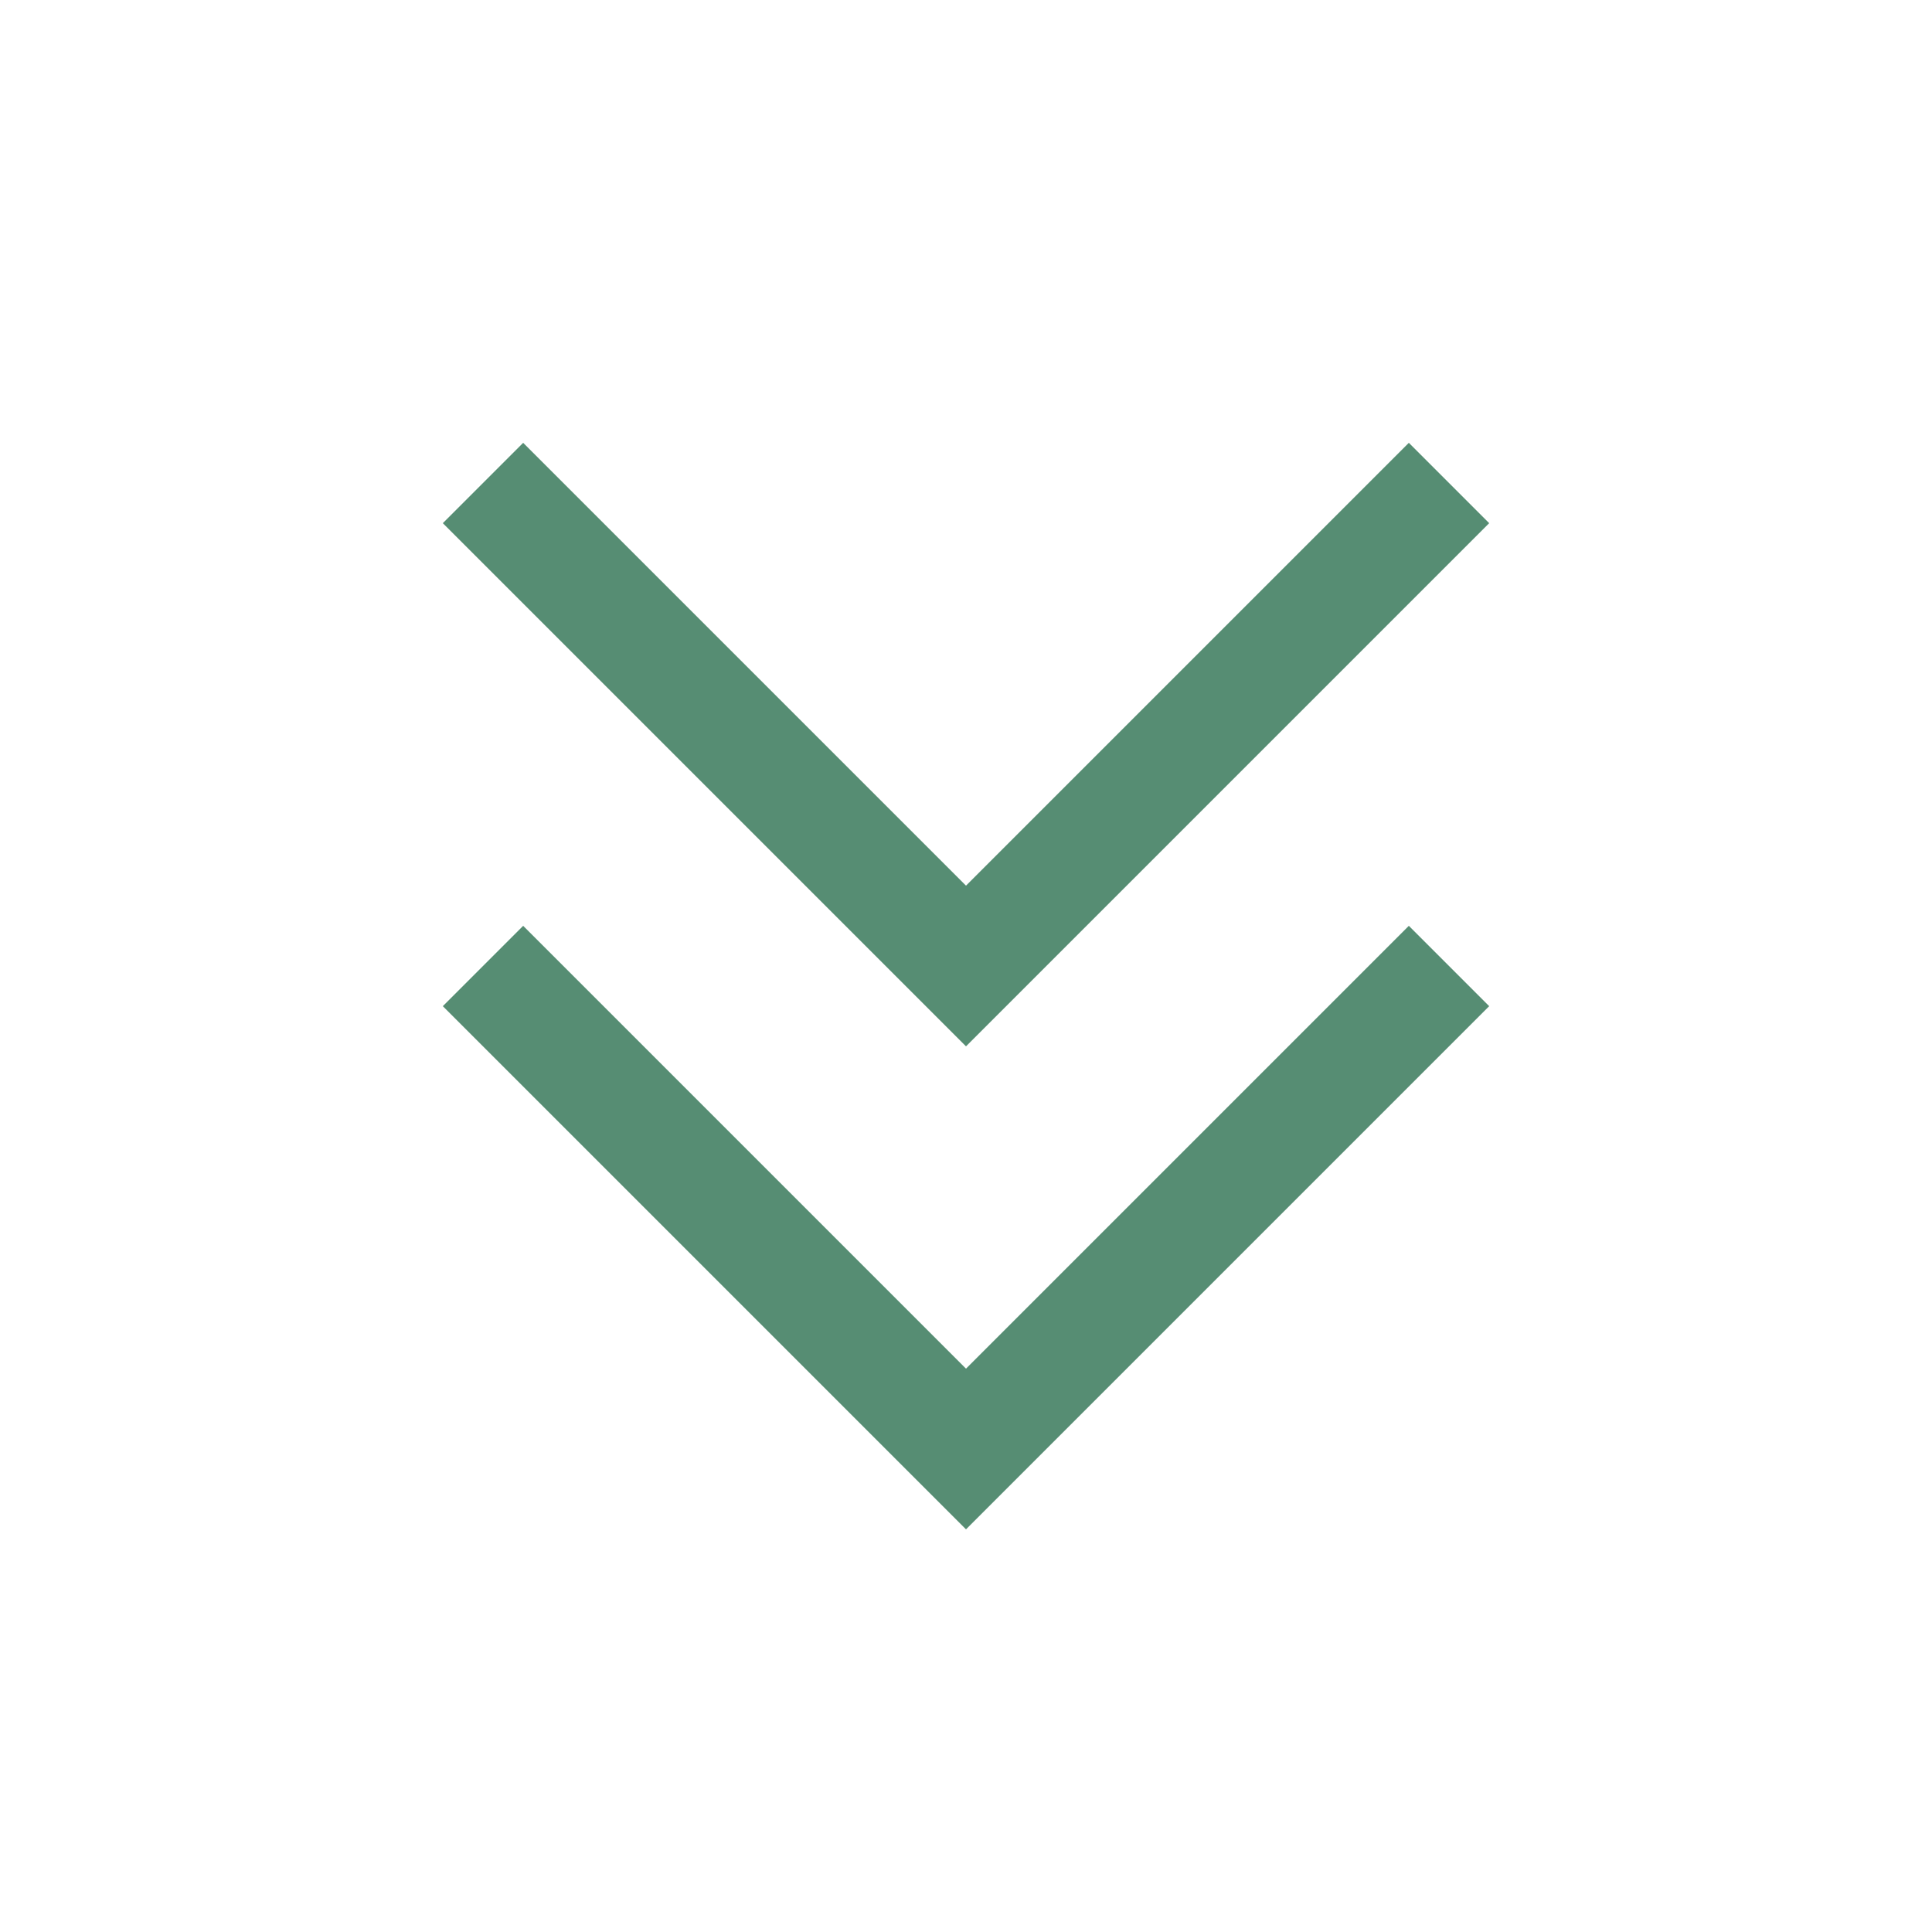
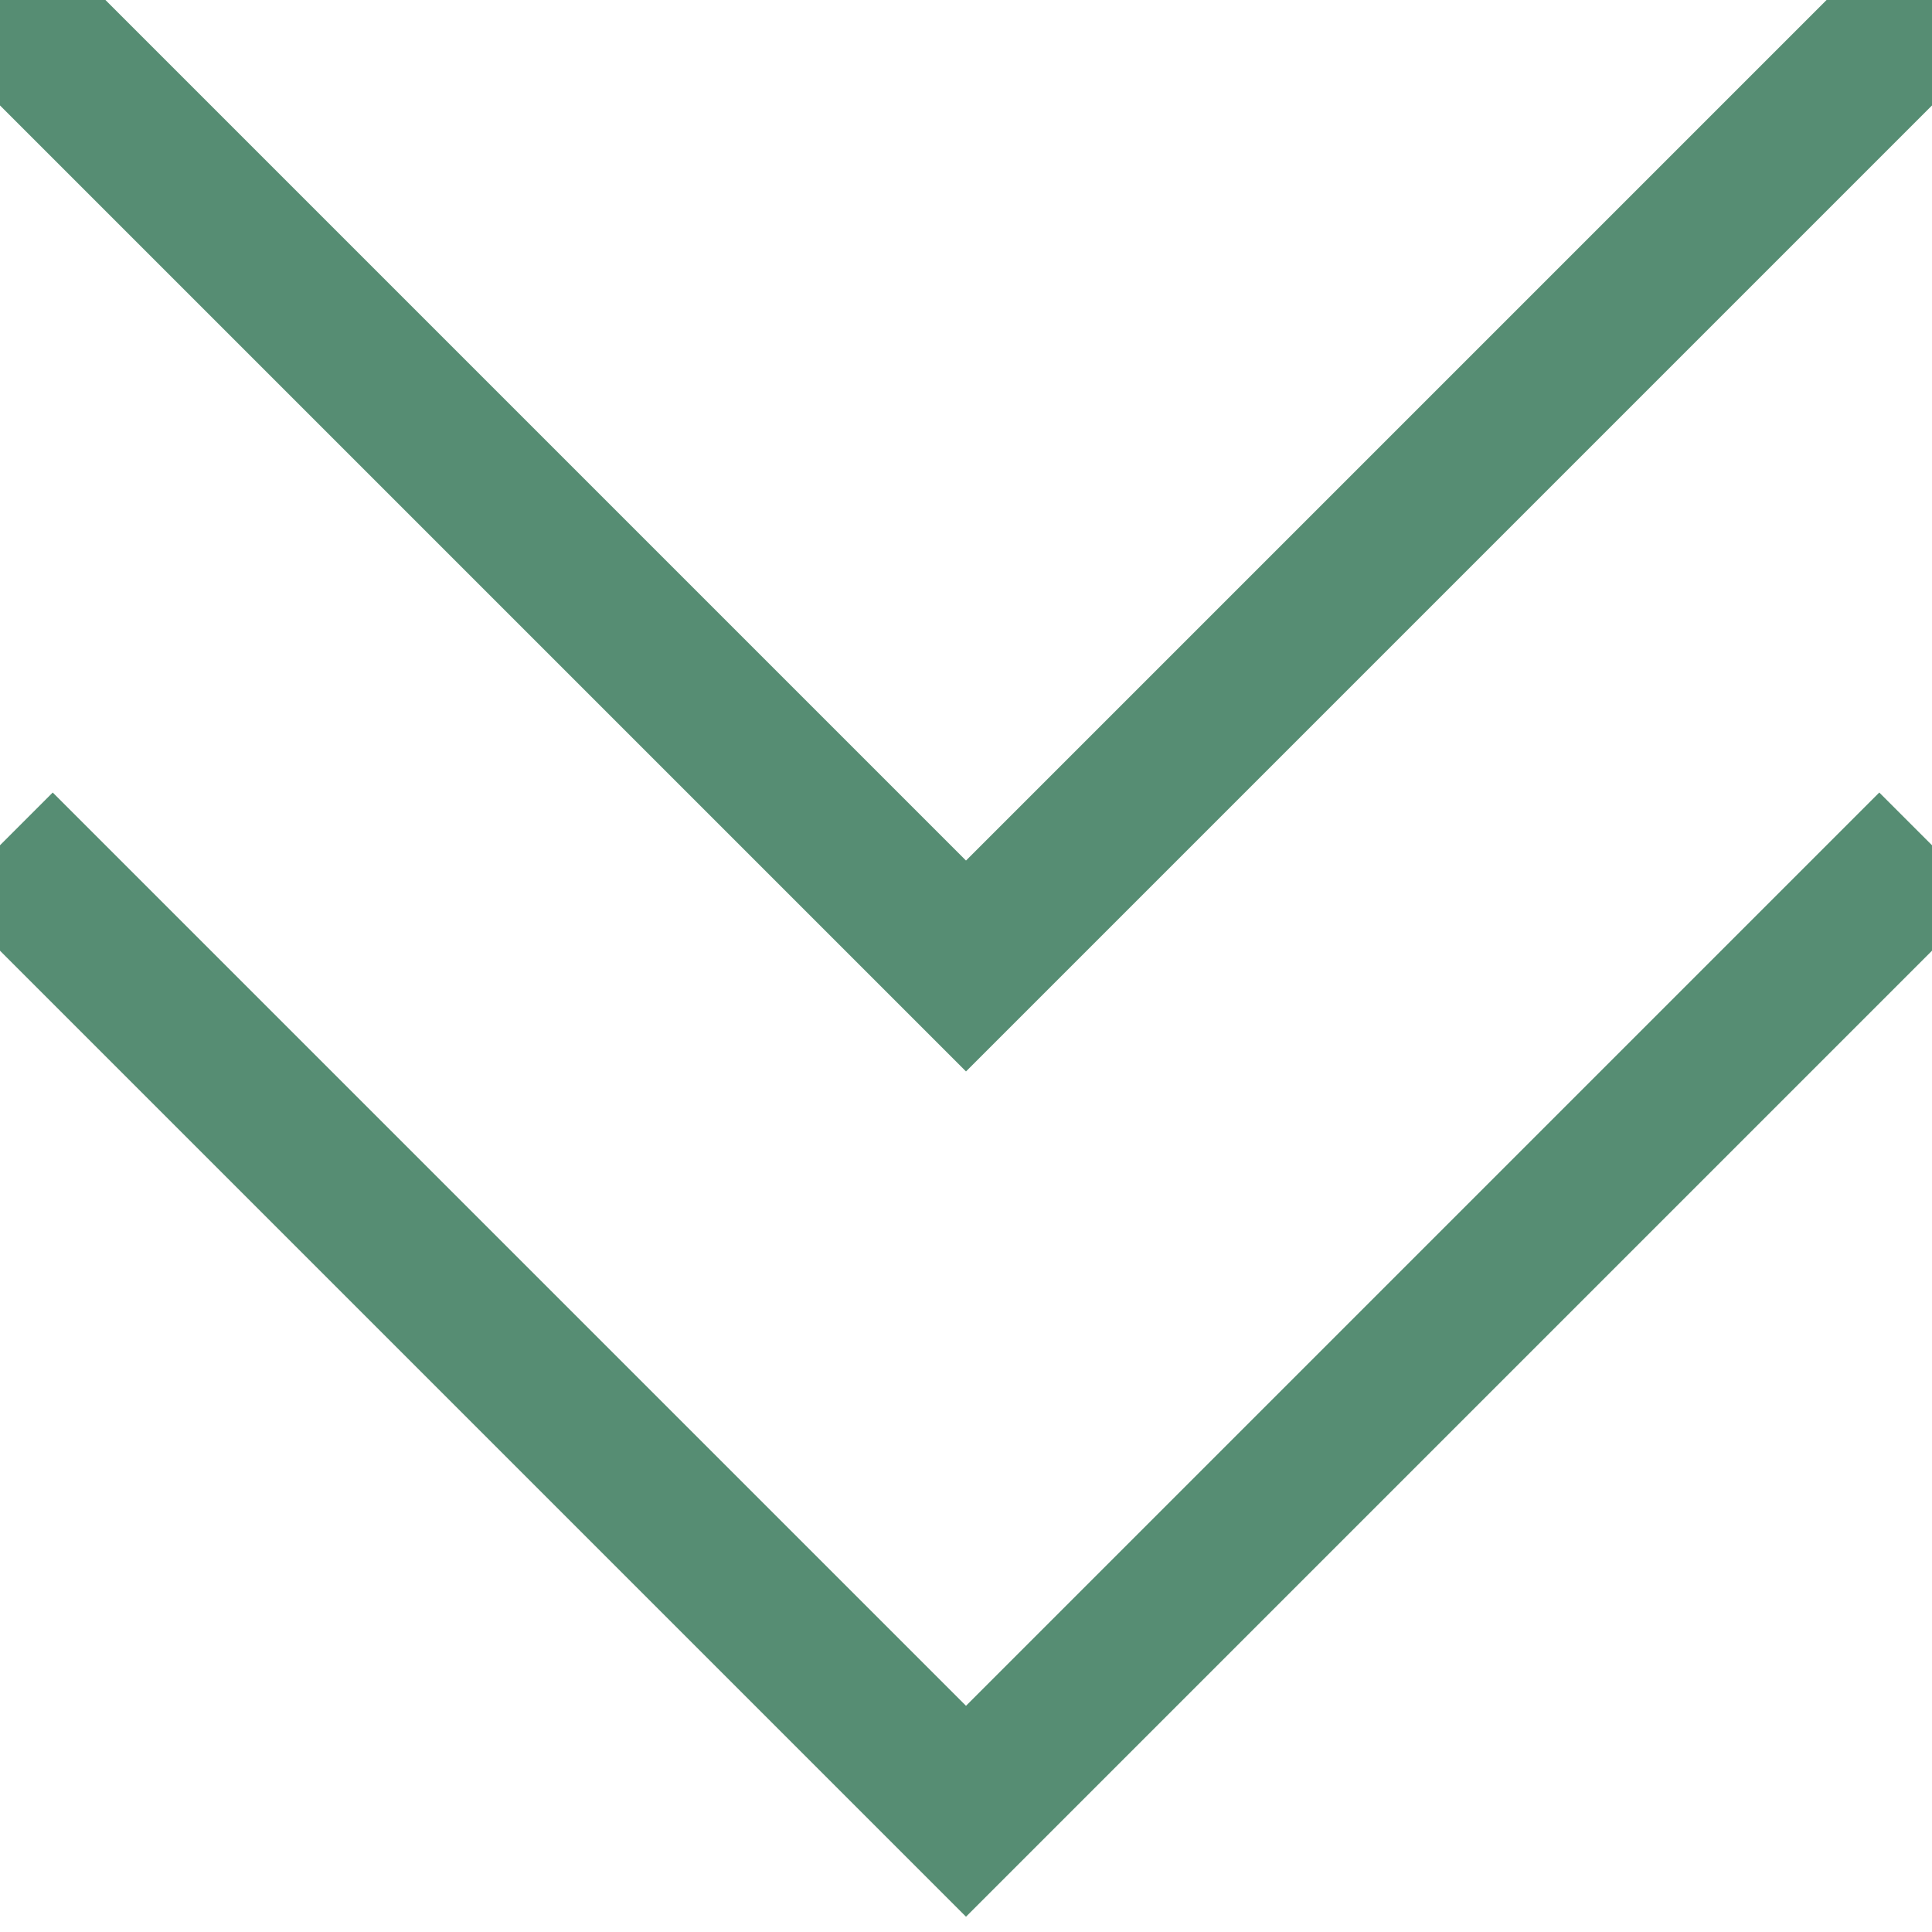
- <svg xmlns="http://www.w3.org/2000/svg" width="21" height="21" viewBox="0 0 21 21" fill="none">
-   <path d="M15.75 10.5L10.5 15.75L5.25 10.5" stroke="#568D73" stroke-width="1.235" />
-   <path d="M15.75 5.25L10.5 10.5L5.25 5.25" stroke="#568D73" stroke-width="1.235" />
+ <svg xmlns="http://www.w3.org/2000/svg" width="16" height="16" viewBox="0 0 16 16" fill="none">
+   <path d="M16 7L8 15L0 7" stroke="#568D73" stroke-width="1.235" />
+   <path d="M16 0L8 8L0 0" stroke="#568D73" stroke-width="1.235" />
</svg>
